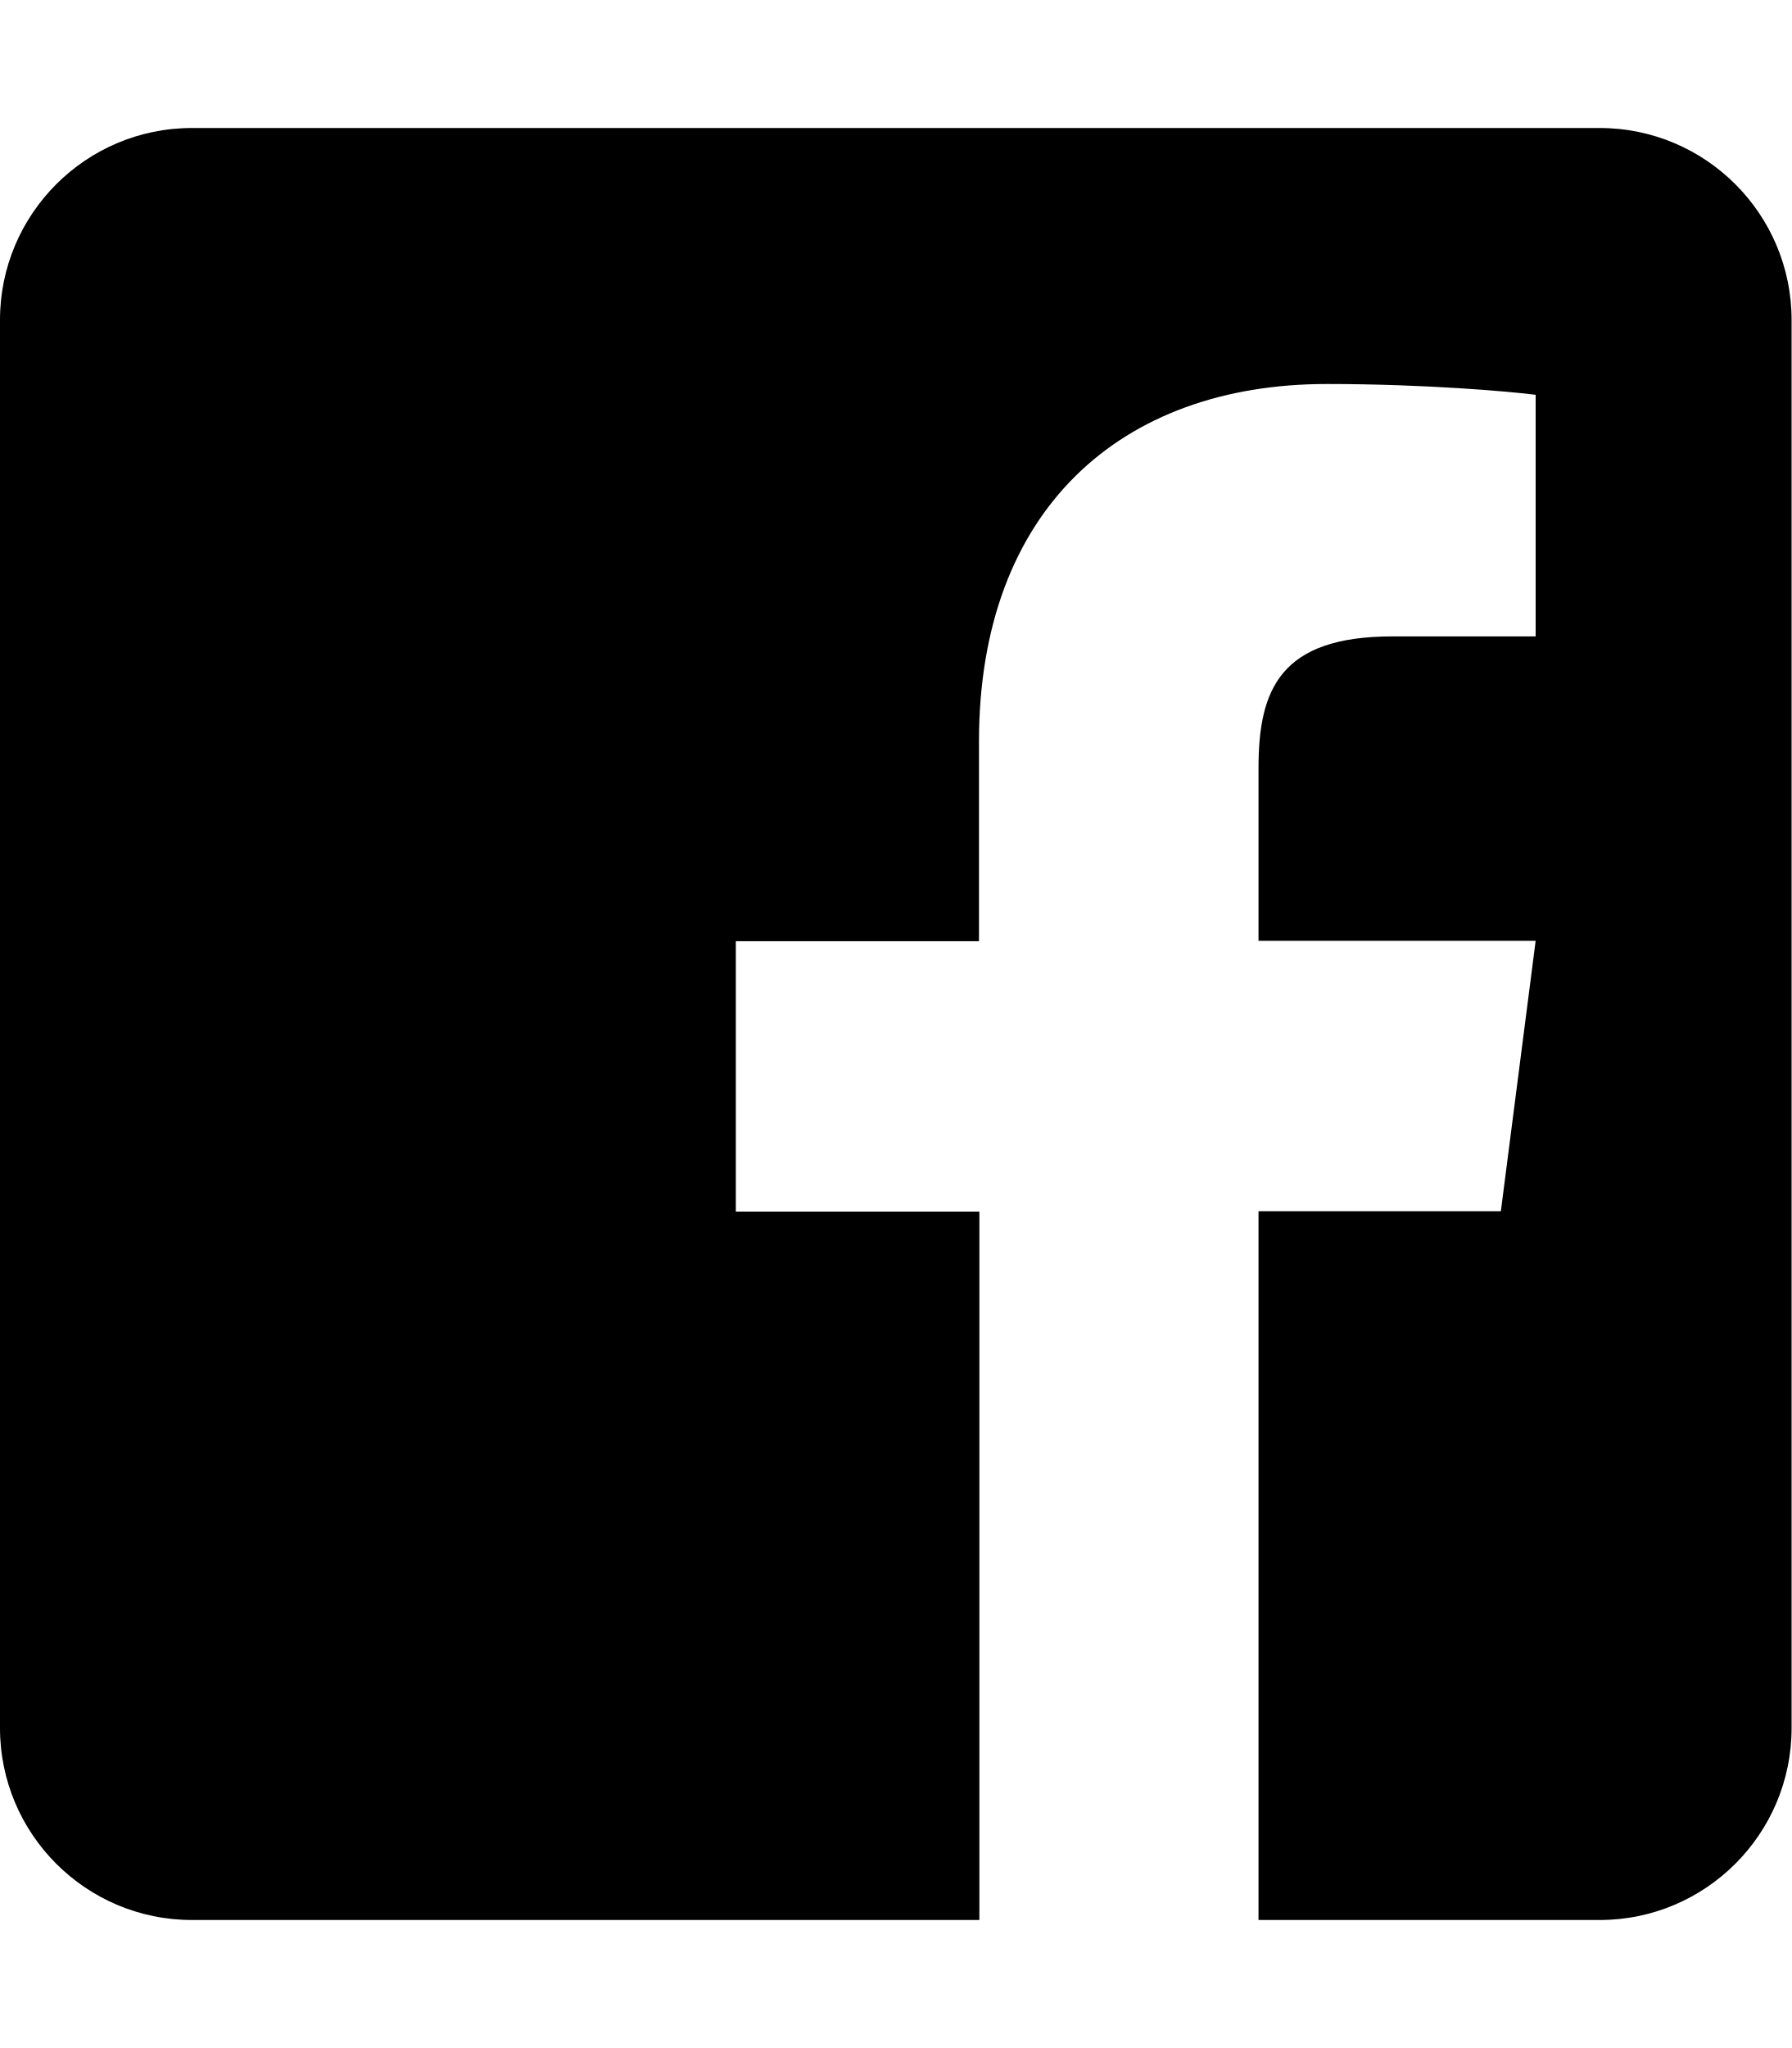
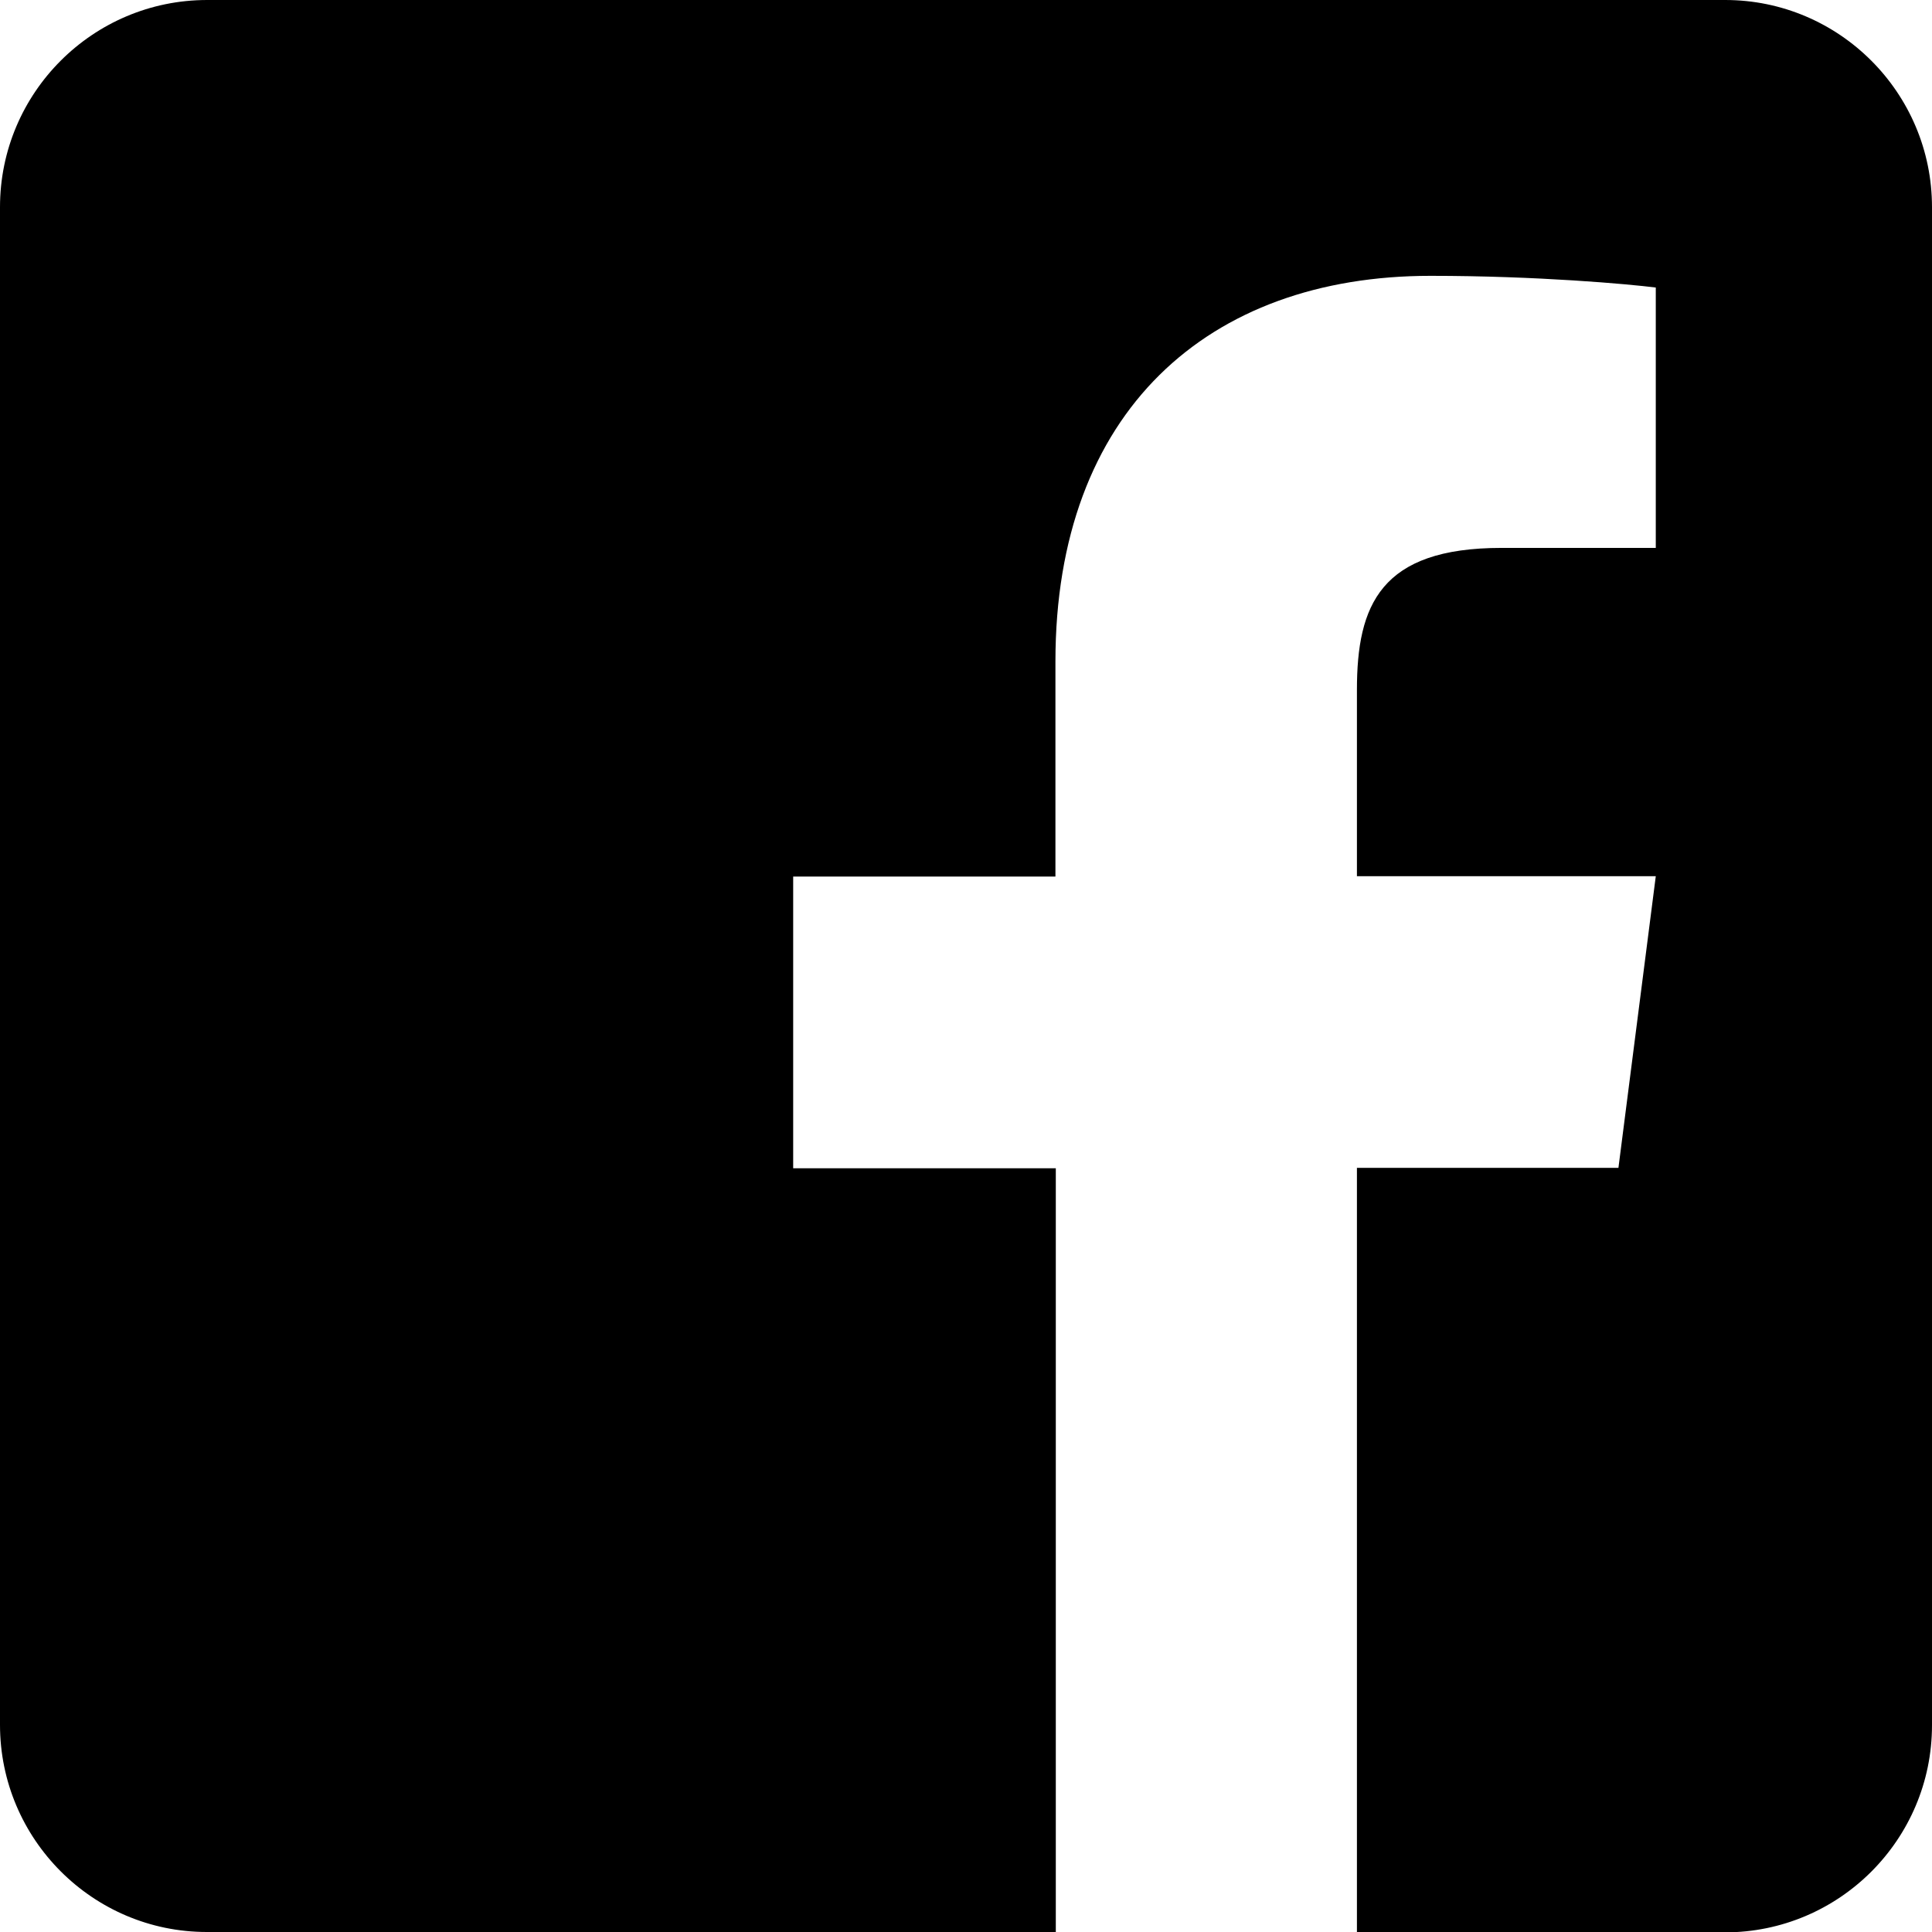
- <svg xmlns="http://www.w3.org/2000/svg" viewBox="0 0 448 512">
-   <path d="M448 80v352c0 26.5-21.5 48-48 48h-85.3V302.8h60.6l8.7-67.6h-69.3V192c0-19.6 5.4-32.9 33.5-32.9H384V98.7c-6.2-.8-27.4-2.7-52.2-2.7-51.6 0-87 31.5-87 89.4v49.9H184v67.6h60.9V480H48c-26.5 0-48-21.5-48-48V80c0-26.5 21.5-48 48-48h352c26.5 0 48 21.5 48 48z" />
+ <svg xmlns="http://www.w3.org/2000/svg" version="1.1" id="Calque_1" x="0px" y="0px" viewBox="0 0 512 512" enable-background="new 0 0 512 512" xml:space="preserve">
+   <path d="M512,54.9v402.3c0,30.3-24.6,54.9-54.9,54.9h-97.5V309.5h69.3l9.9-77.3h-79.2v-49.4c0-22.4,6.2-37.6,38.3-37.6h40.9v-69  c-7.1-0.9-31.3-3.1-59.7-3.1c-59,0-99.4,36-99.4,102.2v57h-69.5v77.3h69.6V512h-225C24.6,512,0,487.4,0,457.1V54.9  C0,24.6,24.6,0,54.9,0h402.3C487.4,0,512,24.6,512,54.9z" />
</svg>
